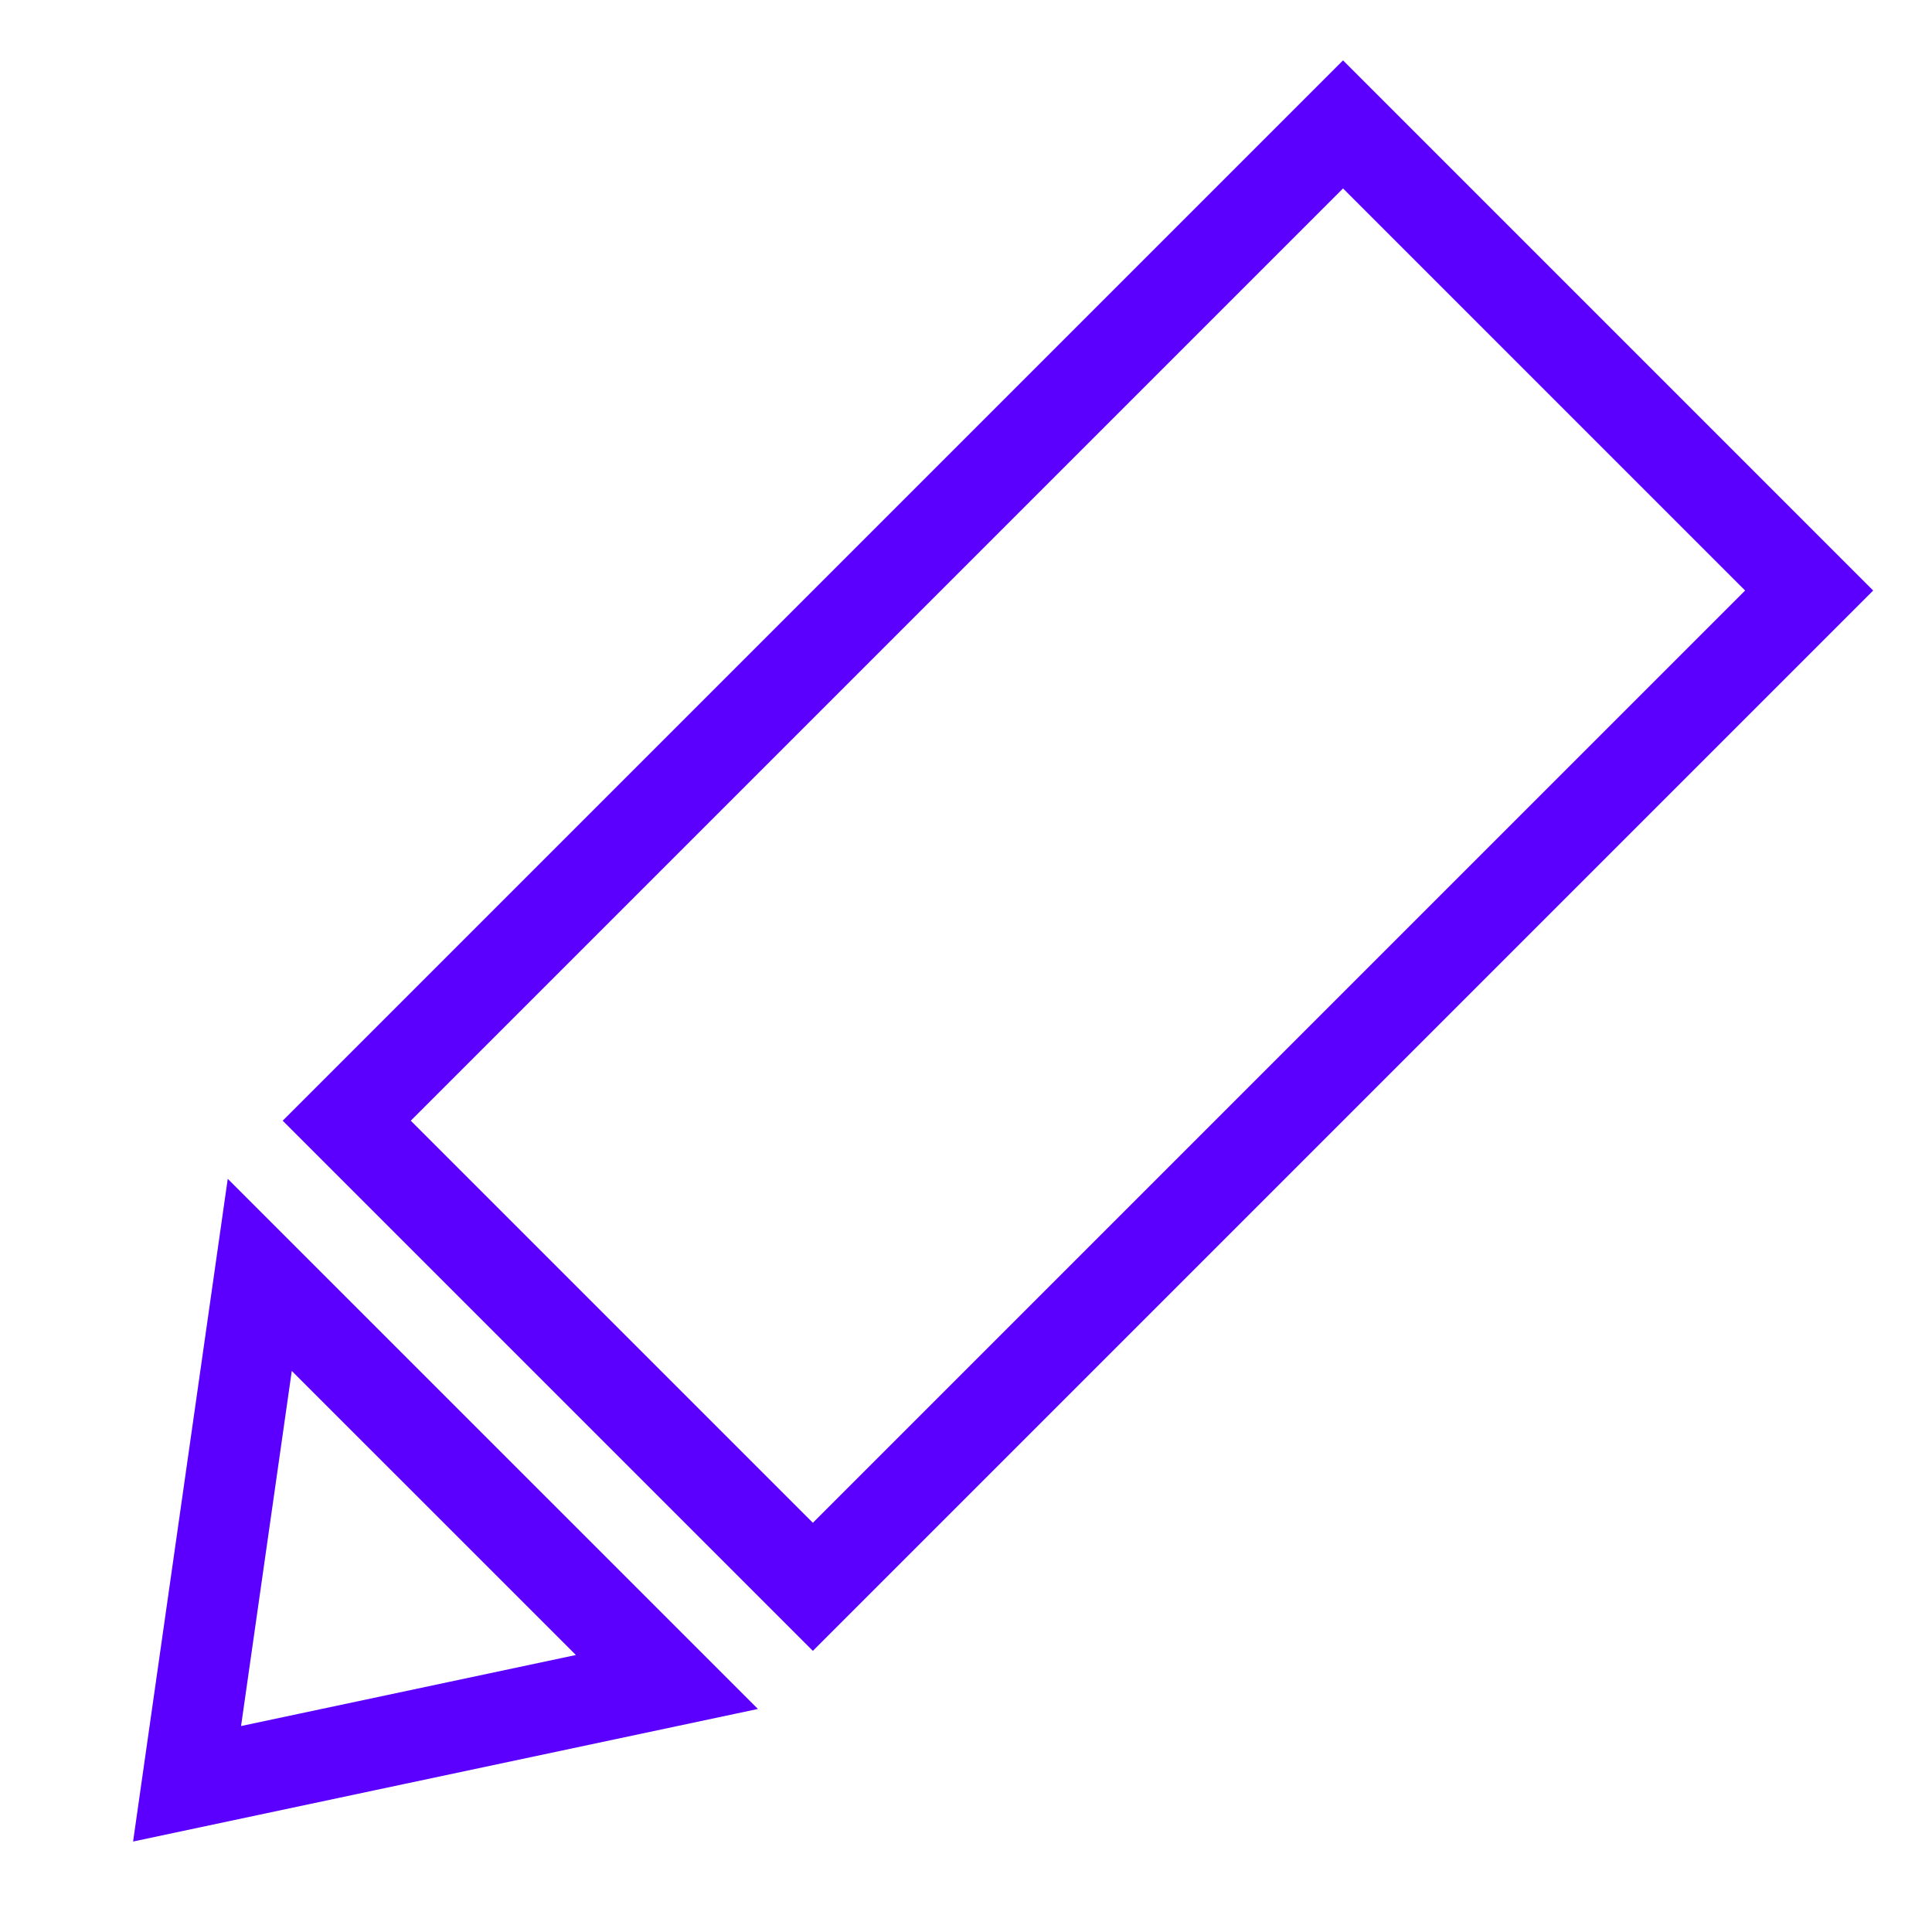
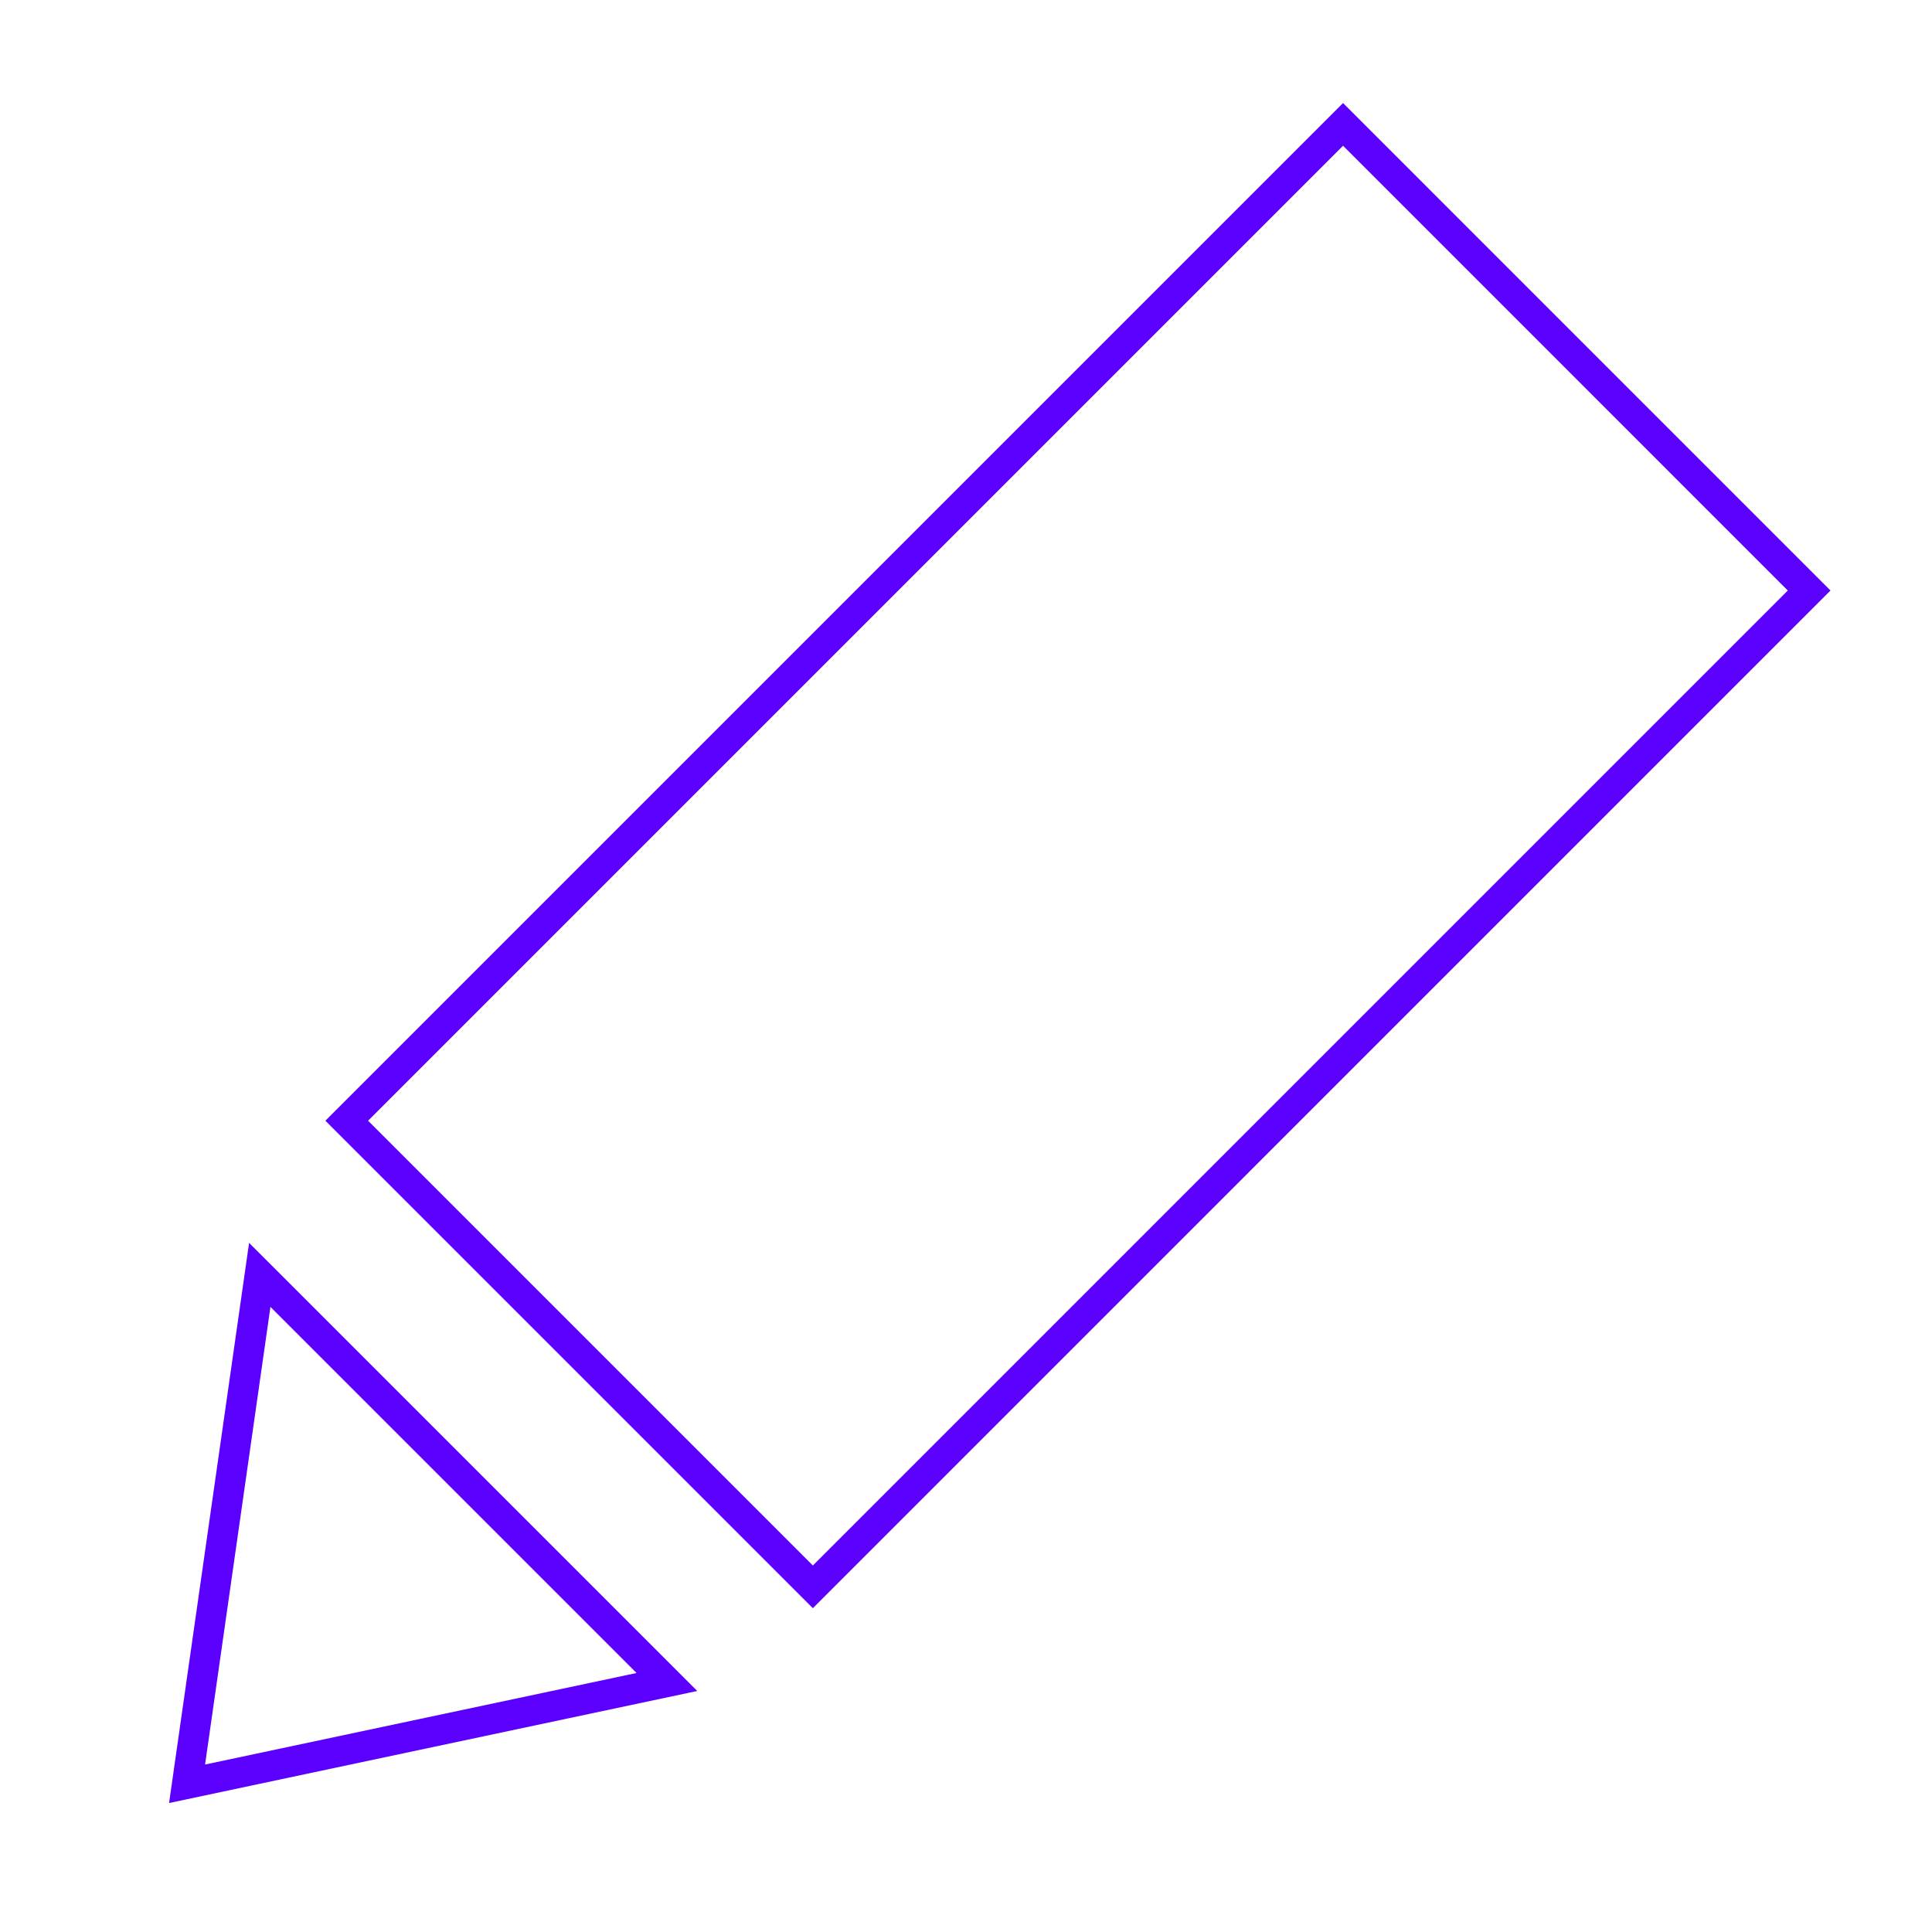
<svg xmlns="http://www.w3.org/2000/svg" width="64" height="64" fill="none">
-   <path stroke="#5B00FF" stroke-width="3" d="m44.49 4.121 15.44 15.441-33.003 33.004-15.441-15.441zM6.197 59.09l2.408-16.858 13.487 13.486L6.197 59.09Z" />
+   <path stroke="#5B00FF" strokeWidth="3" d="m44.49 4.121 15.44 15.441-33.003 33.004-15.441-15.441zM6.197 59.09l2.408-16.858 13.487 13.486L6.197 59.09Z" />
</svg>
